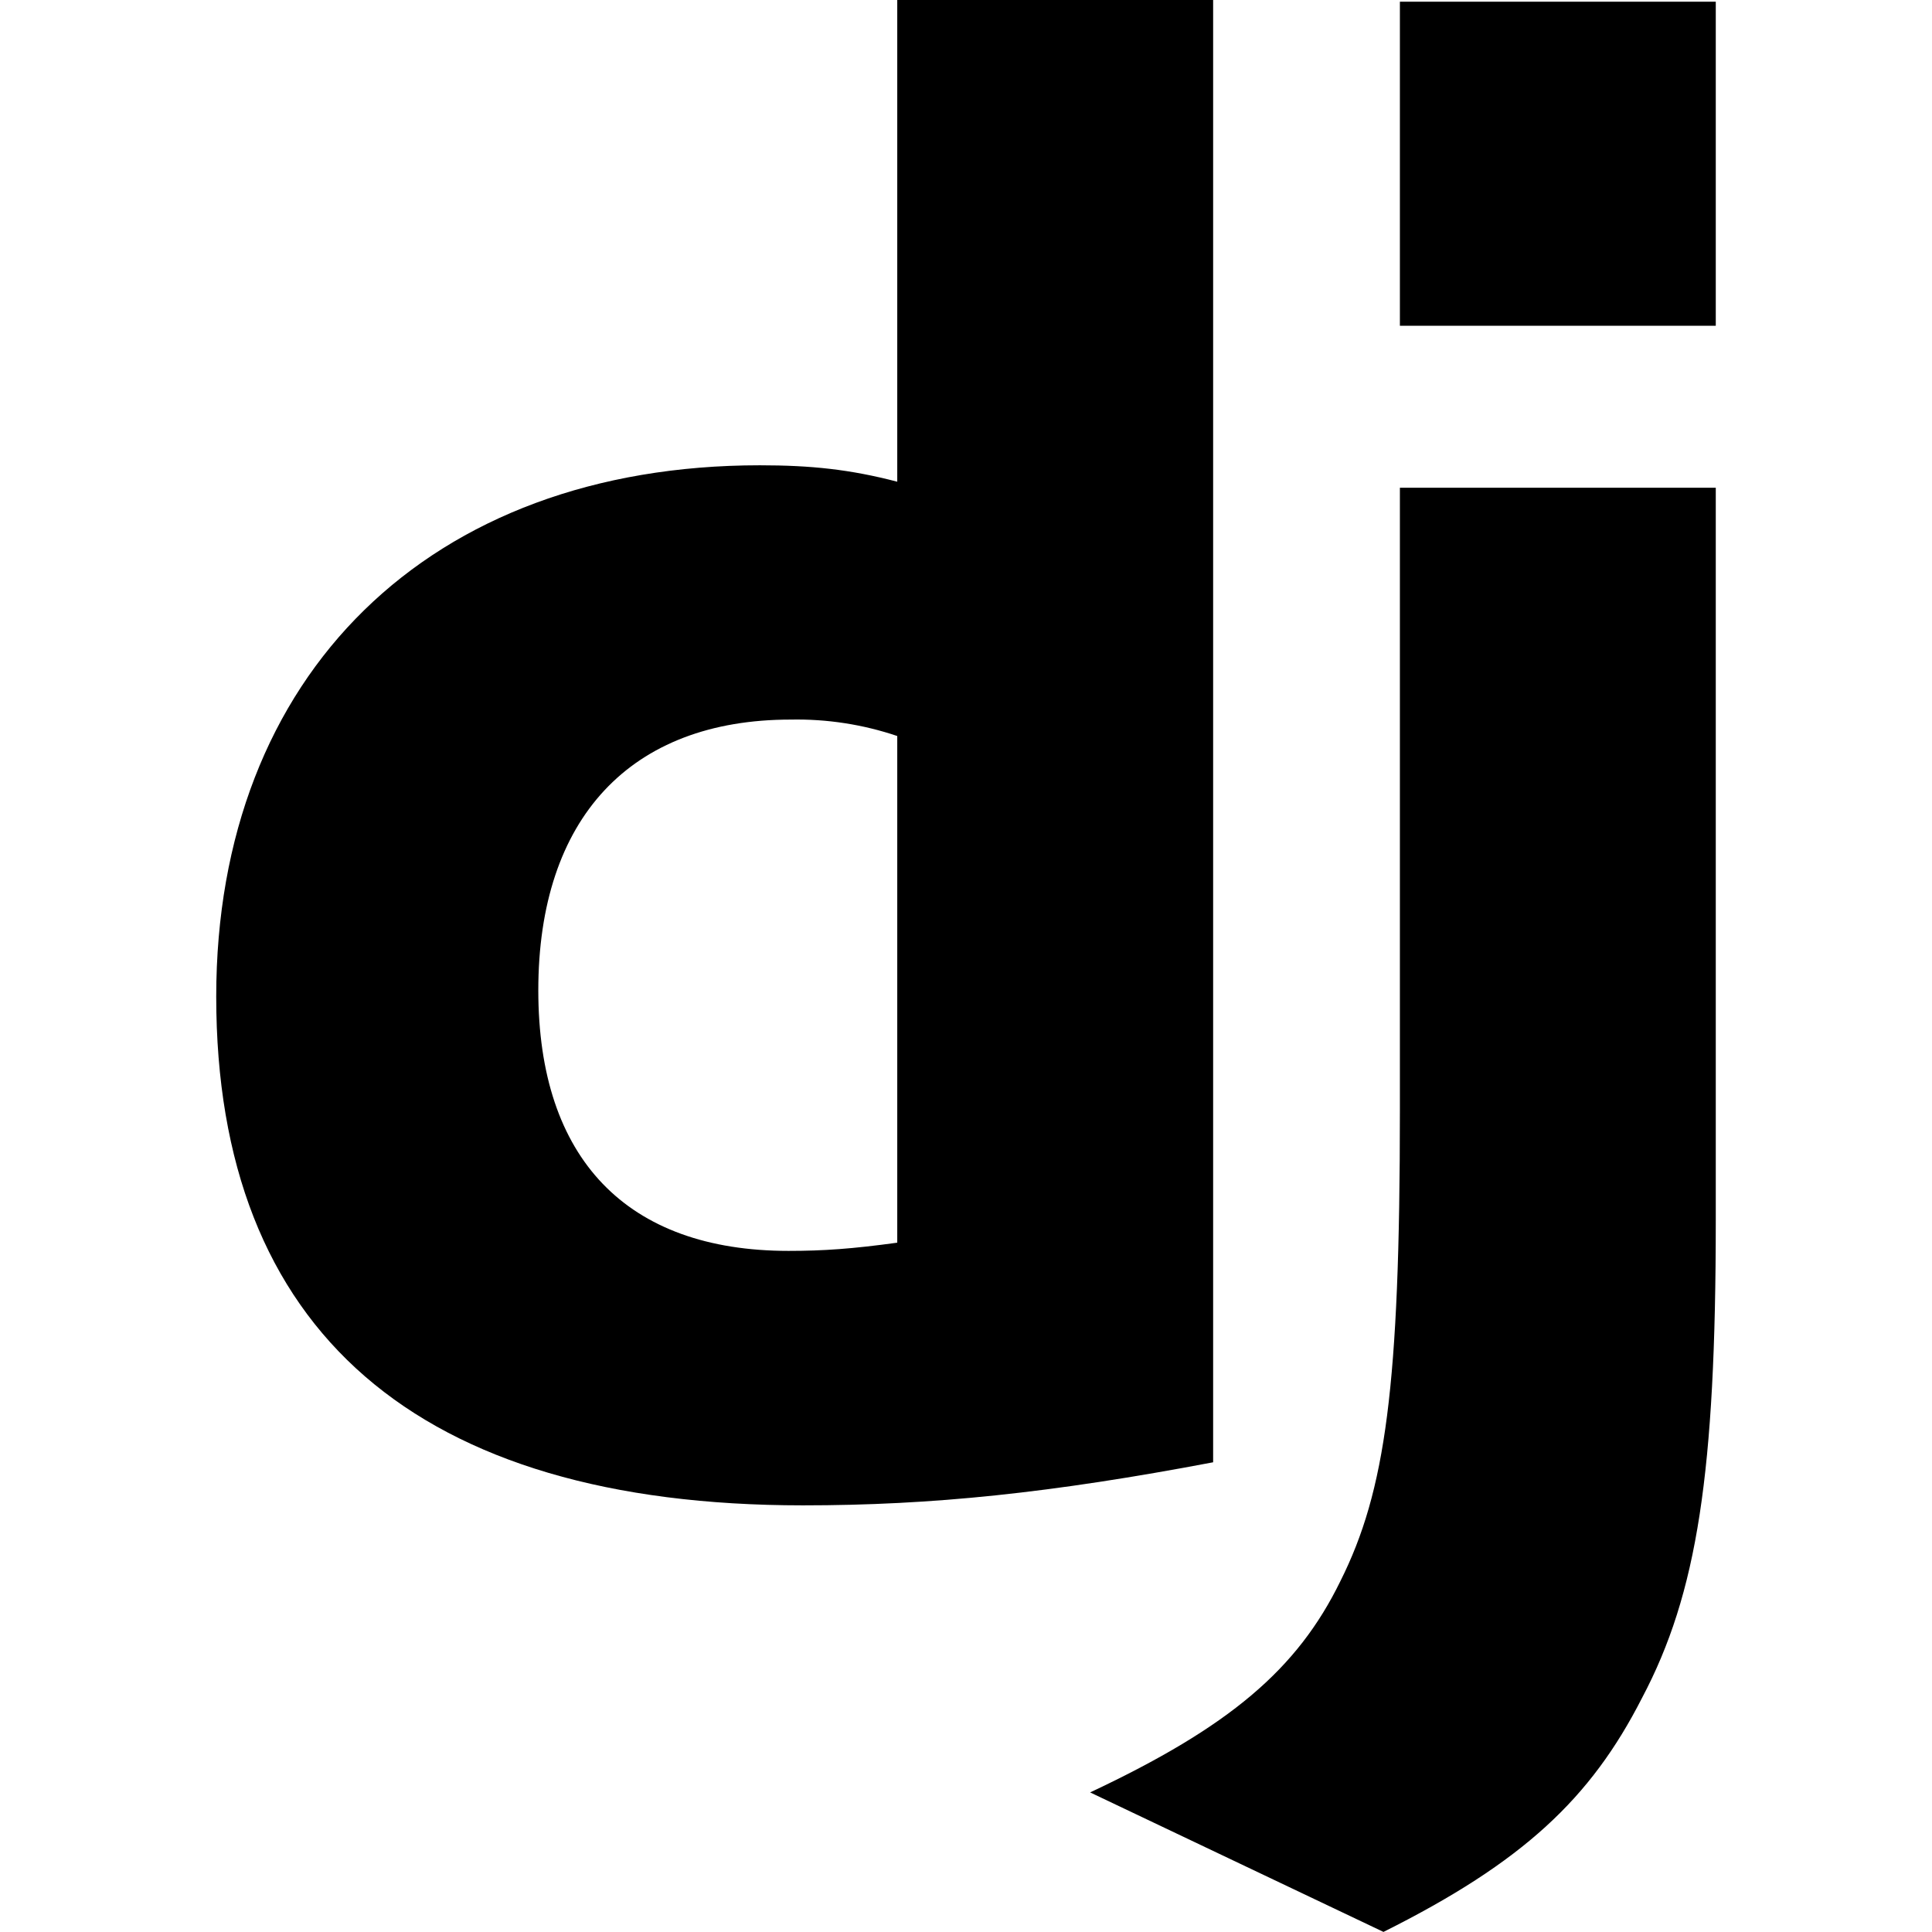
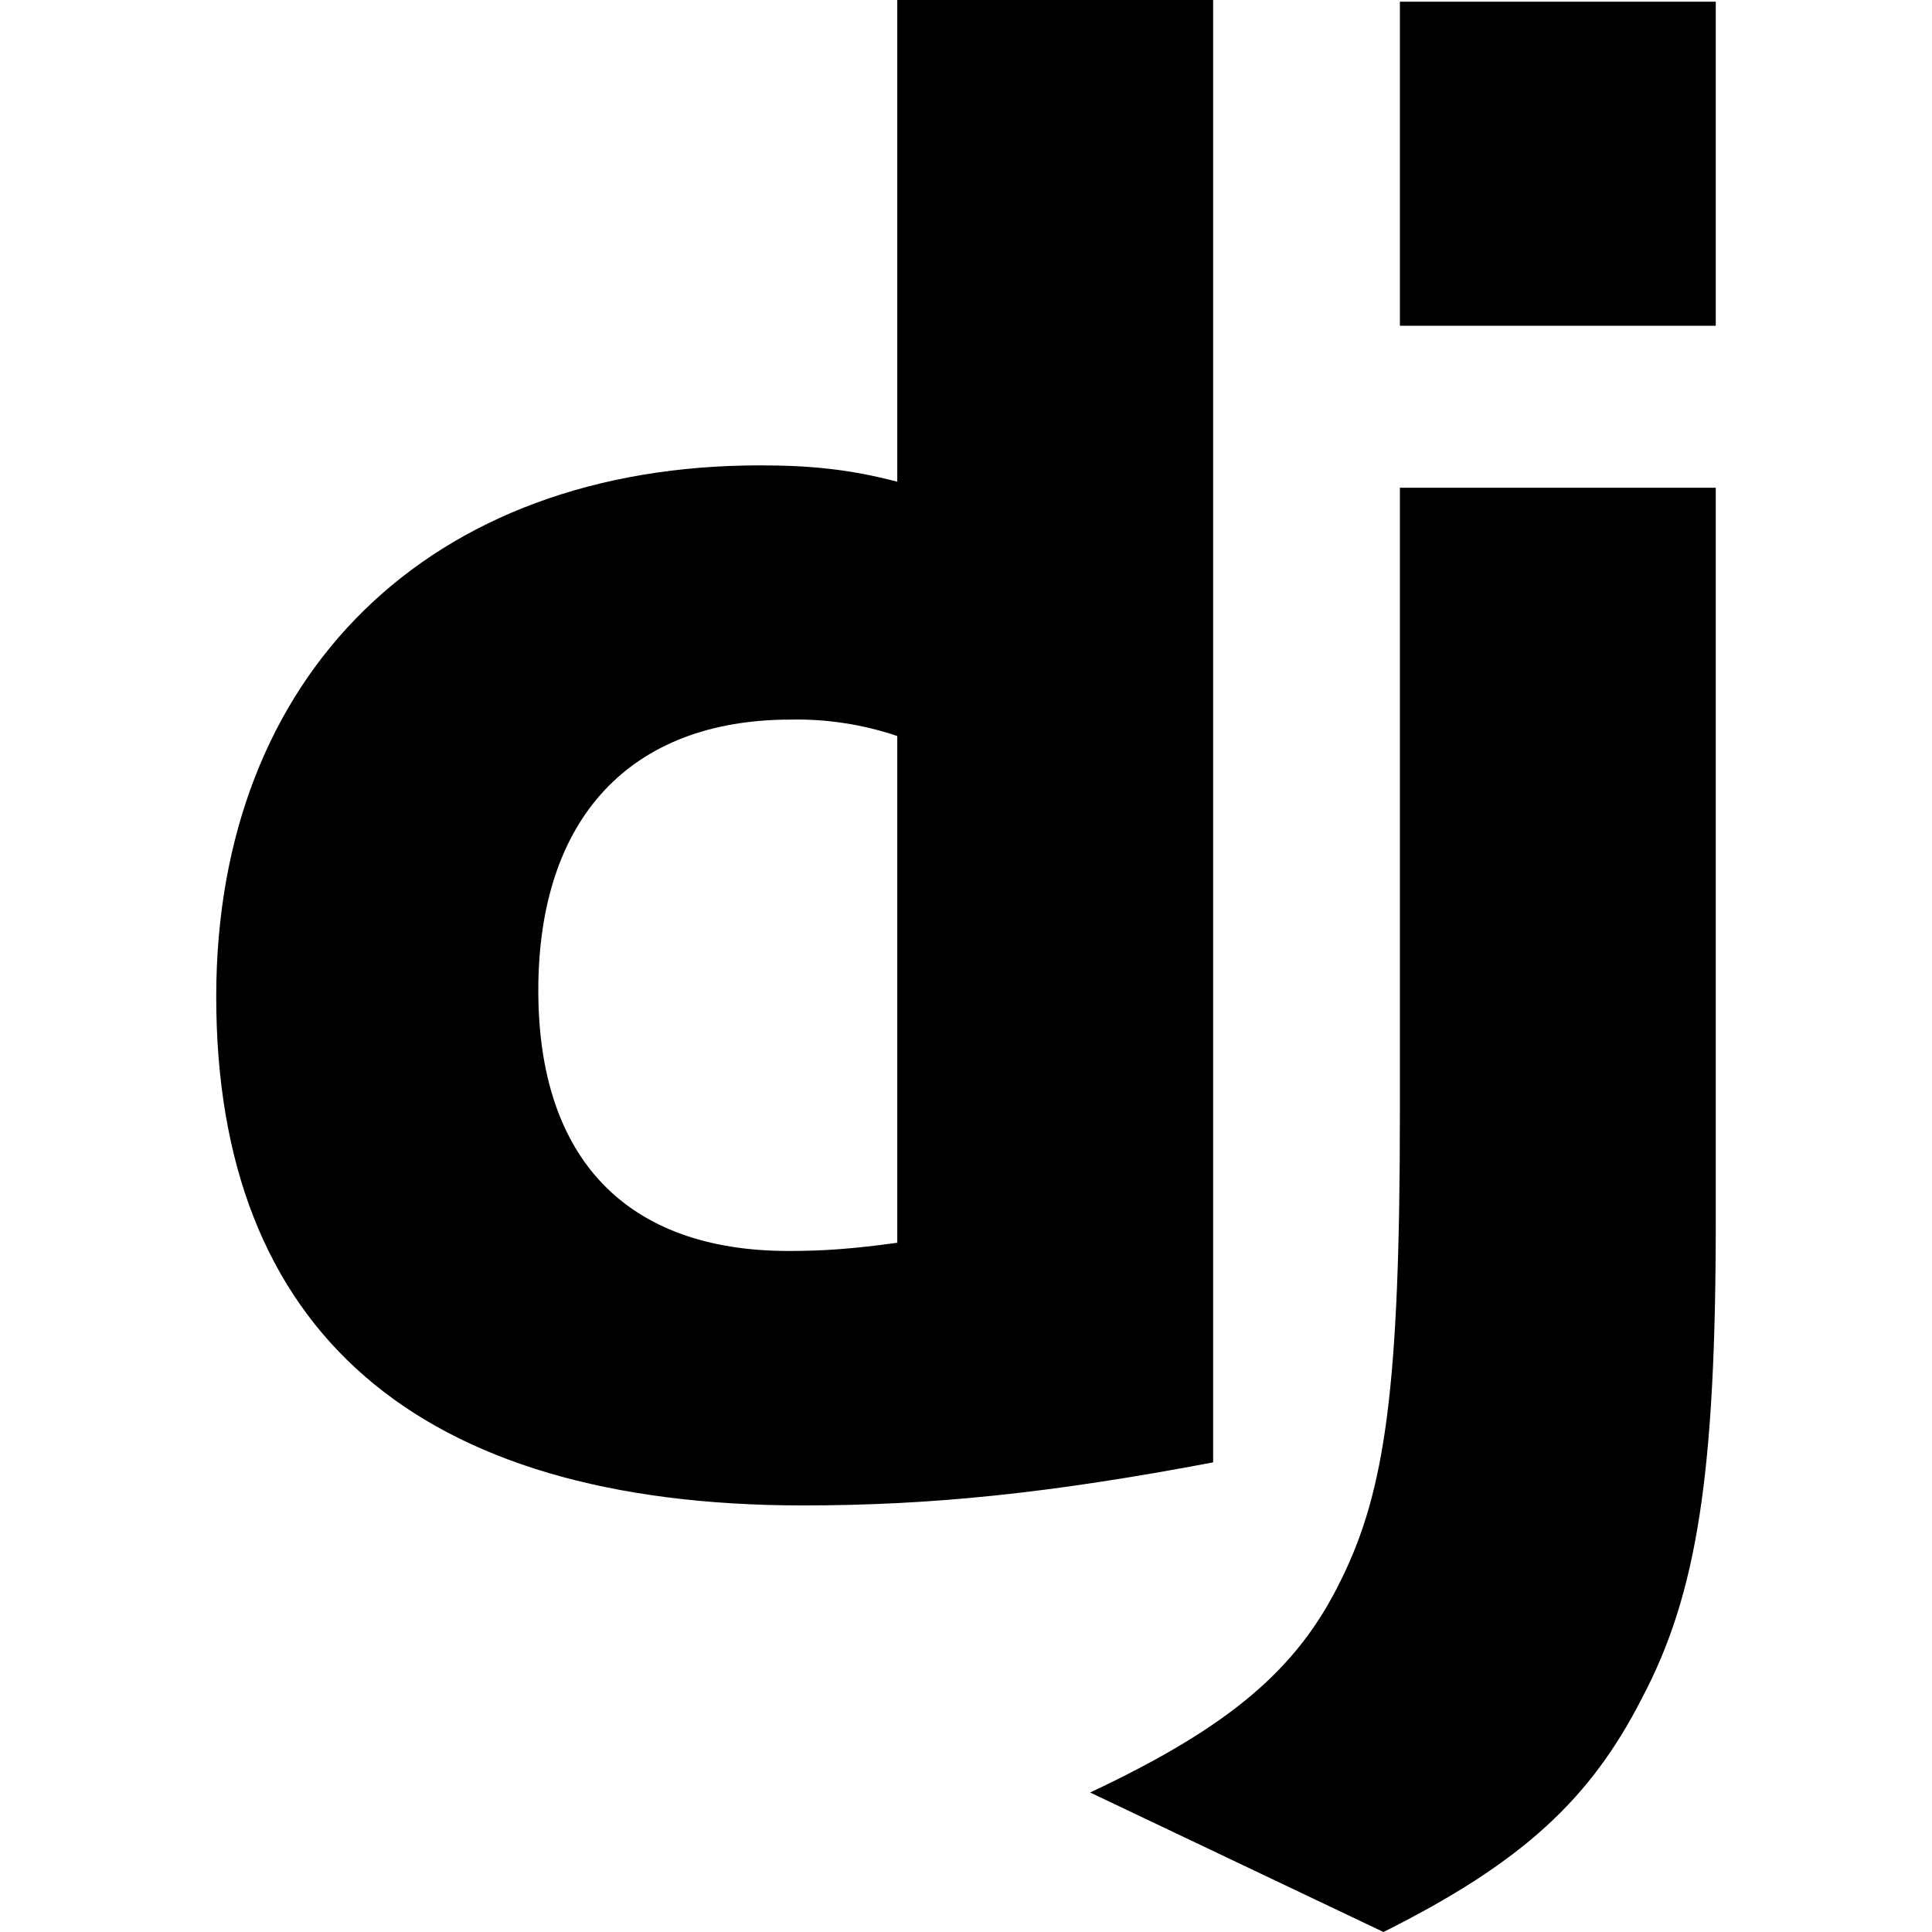
<svg xmlns="http://www.w3.org/2000/svg" role="img" viewBox="0 0 24 24">
-   <path d="M11.146 0h3.924v18.165c-2.013.382-3.491.535-5.096.535-4.791 0-7.288-2.166-7.288-6.32 0-4.001 2.65-6.6 6.753-6.6.637 0 1.121.051 1.707.204V0zm0 9.143a3.894 3.894 0 0 0-1.325-.204c-1.988 0-3.134 1.223-3.134 3.364 0 2.09 1.096 3.236 3.109 3.236.433 0 .79-.025 1.35-.102V9.142z" />
-   <path d="M21.314 6.06v9.097c0 3.134-.229 4.638-.917 5.937-.637 1.249-1.478 2.039-3.211 2.905l-3.644-1.733c1.733-.815 2.574-1.529 3.109-2.625.561-1.121.739-2.421.739-5.835V6.059h3.924zM17.39.021h3.924v4.026H17.39V.021z" />
+   <path d="M11.146 0h3.924v18.166c-2.013.382-3.491.535-5.096.535-4.791 0-7.288-2.166-7.288-6.32 0-4.002 2.65-6.6 6.753-6.6.637 0 1.121.05 1.707.203zm0 9.143a3.894 3.894 0 00-1.325-.204c-1.988 0-3.134 1.223-3.134 3.365 0 2.09 1.096 3.236 3.109 3.236.433 0 .79-.025 1.35-.102V9.142zM21.314 6.06v9.098c0 3.134-.229 4.638-.917 5.937-.637 1.249-1.478 2.039-3.211 2.905l-3.644-1.733c1.733-.815 2.574-1.53 3.109-2.625.561-1.121.739-2.421.739-5.835V6.059h3.924zM17.39.021h3.924v4.026H17.39z" />
</svg>
